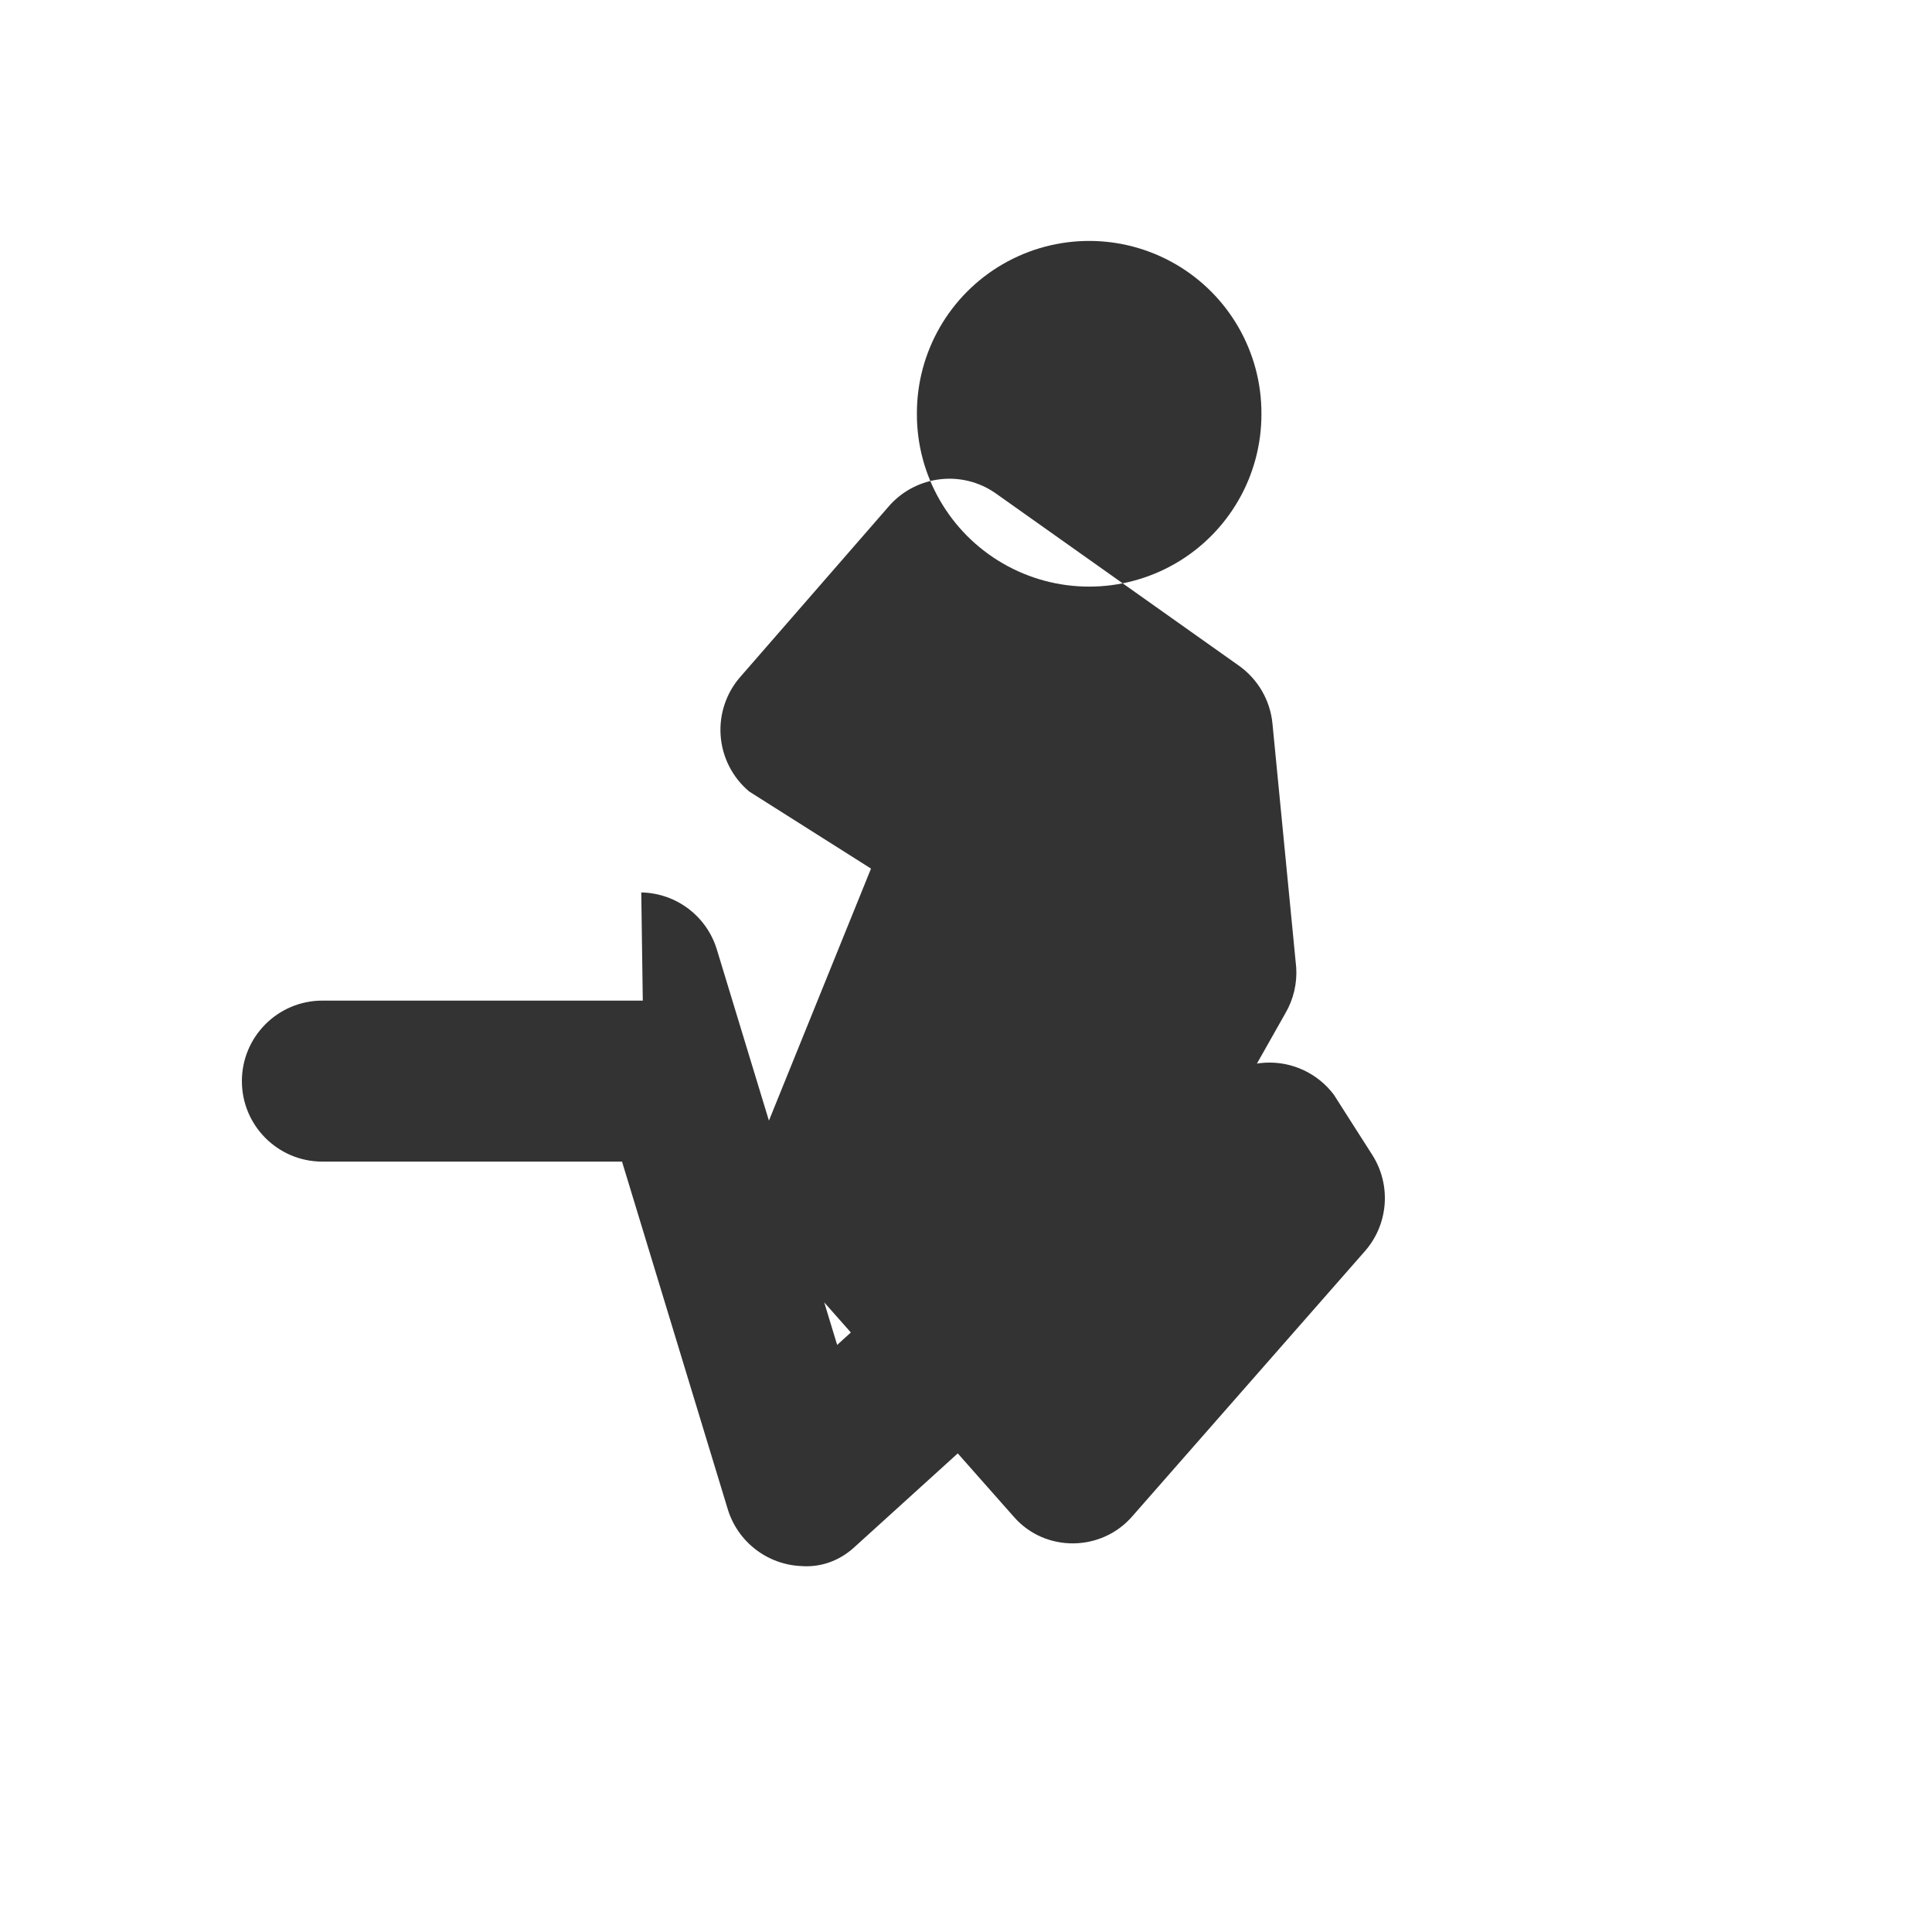
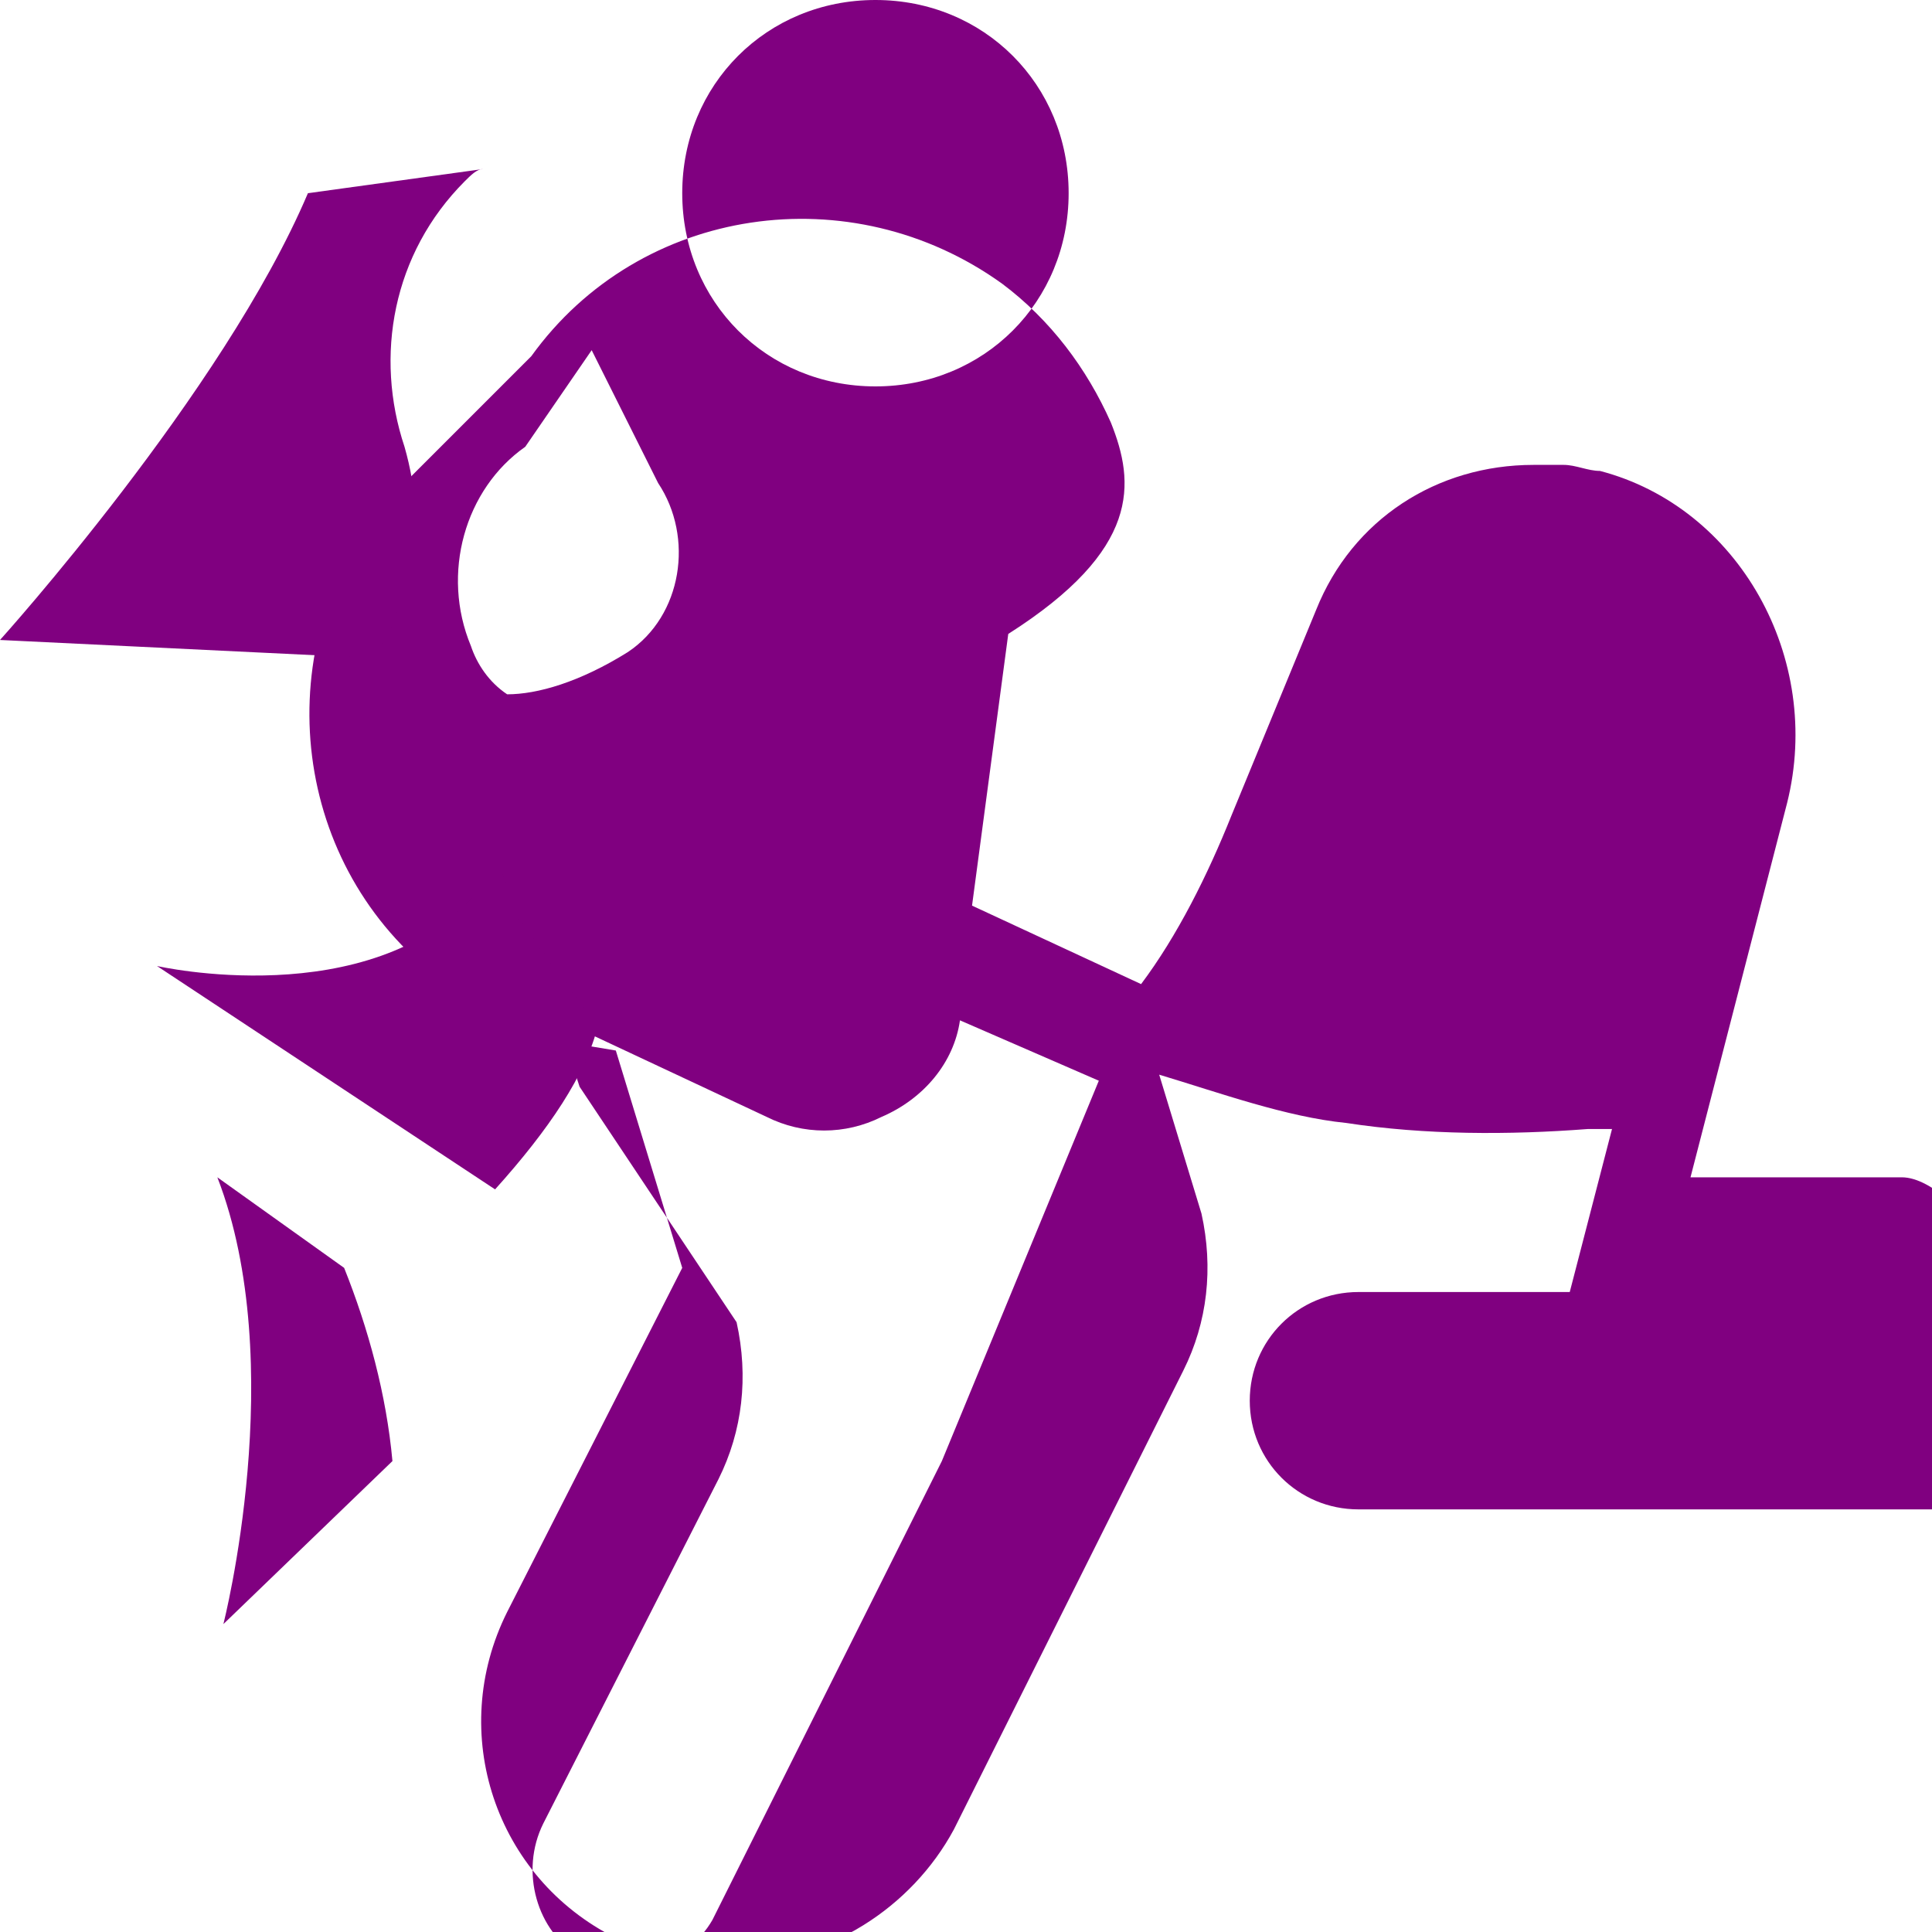
- <svg xmlns="http://www.w3.org/2000/svg" viewBox="0 0 1024 1024" class="icon" version="1.1" fill="#000000">
+ <svg xmlns="http://www.w3.org/2000/svg" version="1.1" id="Layer_1" viewBox="0 0 32 32" xml:space="preserve">
+   <style type="text/css">
+         .st0{fill:#800080;}
+     </style>
  <g id="SVGRepo_bgCarrier" stroke-width="0" />
  <g id="SVGRepo_tracerCarrier" stroke-linecap="round" stroke-linejoin="round" />
  <g id="SVGRepo_iconCarrier">
-     <path d="M485.973 219.307a91.307 91.307 0 1 1 182.613 0 91.307 91.307 0 1 1-182.613 0zM603.307 674.987l77.995-137.984a42.667 42.667 0 0 0 5.717-24.192l-12.587-129.28a42.667 42.667 0 0 0-17.749-30.677l-128.939-91.371a42.667 42.667 0 0 0-56.021 6.144l-78.933 90.667a42.667 42.667 0 0 0 4.309 61.227L461.653 460.373l-61.269 151.275a42.667 42.667 0 0 0 6.059 44.245l131.072 148.224c16.597 18.837 46.507 18.475 62.869-0.725l122.539-139.669a42.667 42.667 0 0 0 4.384-51.648l-20.331-31.84a42.667 42.667 0 0 0-70.731 3.712L603.307 674.987zM340.693 530.347H170.667a42.667 42.667 0 0 0 0 85.333h159.019l55.936 183.893a42.667 42.667 0 0 0 39.253 30.485c10.027 0.725 19.861-2.688 27.733-9.813l98.603-89.451a42.667 42.667 0 0 0-56.235-64.448l-51.264 46.489-63.701-209.365a42.667 42.667 0 0 0-40.128-30.453z" fill="#333333" />
+     <g>
+       <path class="st0" d="M11.3,3.2c0-1.8,1.4-3.2,3.2-3.2s3.2,1.4,3.2,3.2s-1.4,3.2-3.2,3.2S11.3,5,11.3,3.2z M31.5,19.5h-3.5l1.6-6.2 c0.6-2.4-0.8-4.9-3.1-5.5c-0.2,0-0.4-0.1-0.6-0.1h-0.5c-1.6,0-3,0.9-3.6,2.4l-1.4,3.4c-0.4,1-0.9,2-1.5,2.8l-2.8-1.3l0.6-4.5 C18.9,9.1,18.8,8,18.4,7C18,6.1,17.4,5.3,16.6,4.7c-2.5-1.8-6-1.3-7.8,1.2L6.2,8.5c-1.8,2.5-1.3,6,1.2,7.8c0.7,0.5,1.4,0.8,2.2,1 l0.6,0.1l1.1,3.6l-2.9,5.7c-1,2-0.2,4.4,1.8,5.4c0.6,0.3,1.3,0.4,2,0.4c1.5,0,2.9-0.9,3.6-2.2l3.8-7.6c0.4-0.8,0.5-1.7,0.3-2.6 l-0.7-2.3c1,0.3,2.1,0.7,3.1,0.8c1.3,0.2,2.7,0.2,4,0.1h0.4l-0.7,2.7h-3.5c-1,0-1.8,0.8-1.8,1.8s0.8,1.8,1.8,1.8h3.6h6.3 c1,0,1.8-0.8,1.8-1.8S32.5,19.5,31.5,19.5z M8.4,11.5c-0.3-0.2-0.5-0.5-0.6-0.8c-0.5-1.2-0.1-2.6,0.9-3.3l1.1-1.6L10.9,8 c0.6,0.9,0.4,2.2-0.5,2.8C9.6,11.3,8.9,11.5,8.4,11.5z M15.6,24.2l-3.8,7.6c-0.4,0.7-1.4,1.1-2.2,0.6c-0.7-0.4-1-1.4-0.6-2.2 l2.9-5.7c0.4-0.8,0.5-1.7,0.3-2.6L9.6,18c-0.1-0.3-0.2-0.6-0.2-0.9c0,0,0.1-0.1,0.1-0.1l3.2,1.5c0.6,0.3,1.3,0.3,1.9,0 c0.7-0.3,1.2-0.9,1.3-1.6l2.3,1L15.6,24.2z" />
+     </g>
+     <path class="st0" d="M6.2,10.9L0,10.6c0,0,3.7-4.1,5.1-7.4L8,2.8C7.9,2.8,7.8,2.9,7.7,3C6.5,4.2,6.2,5.9,6.7,7.4 C7.1,8.8,6.8,9.9,6.2,10.9z" />
+     <path class="st0" d="M8.2,19.7L2.6,16c0,0,3.5,0.8,5.3-1.2c0.1-0.1,0.3-0.3,0.4-0.4c0.1,0.2,0.1,0.5,0.2,0.7L9.9,17 C9.7,17.8,9.1,18.7,8.2,19.7z" />
+     <path class="st0" d="M6.5,24.2l-2.8,2.7c0,0,1.1-4.3-0.1-7.4l2.1,1.5C6.1,22,6.4,23.1,6.5,24.2z" />
  </g>
</svg>
